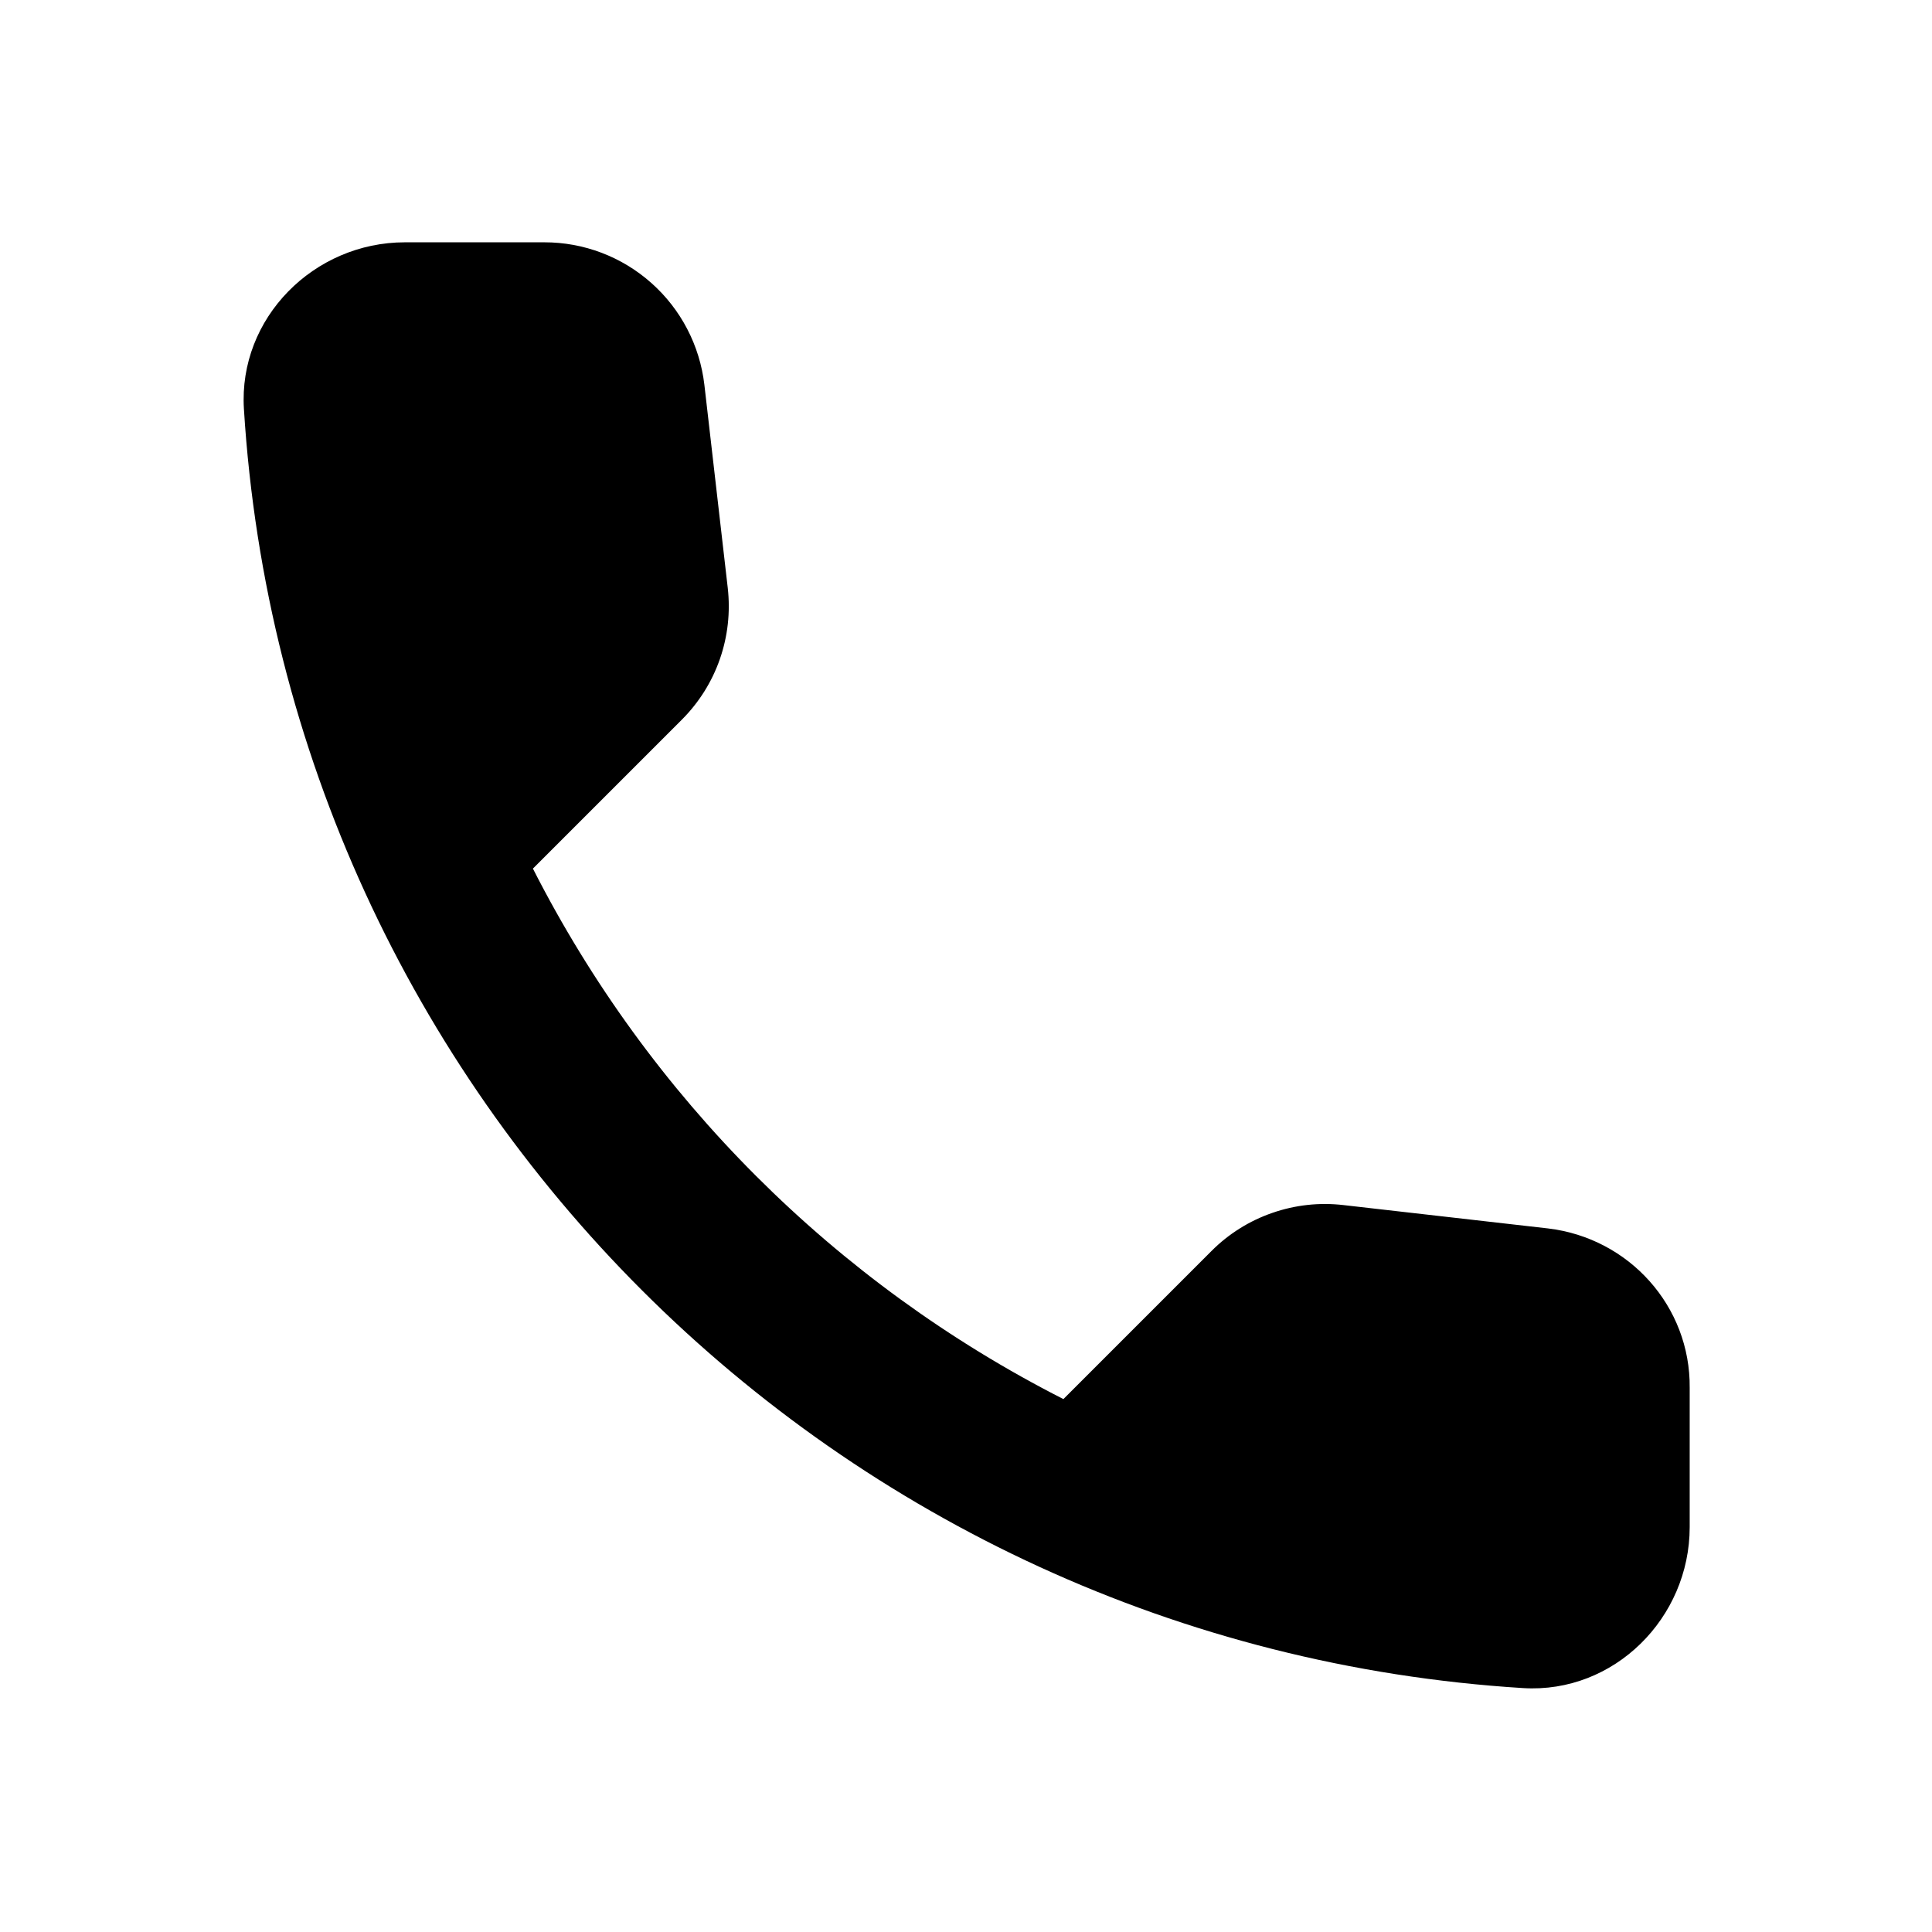
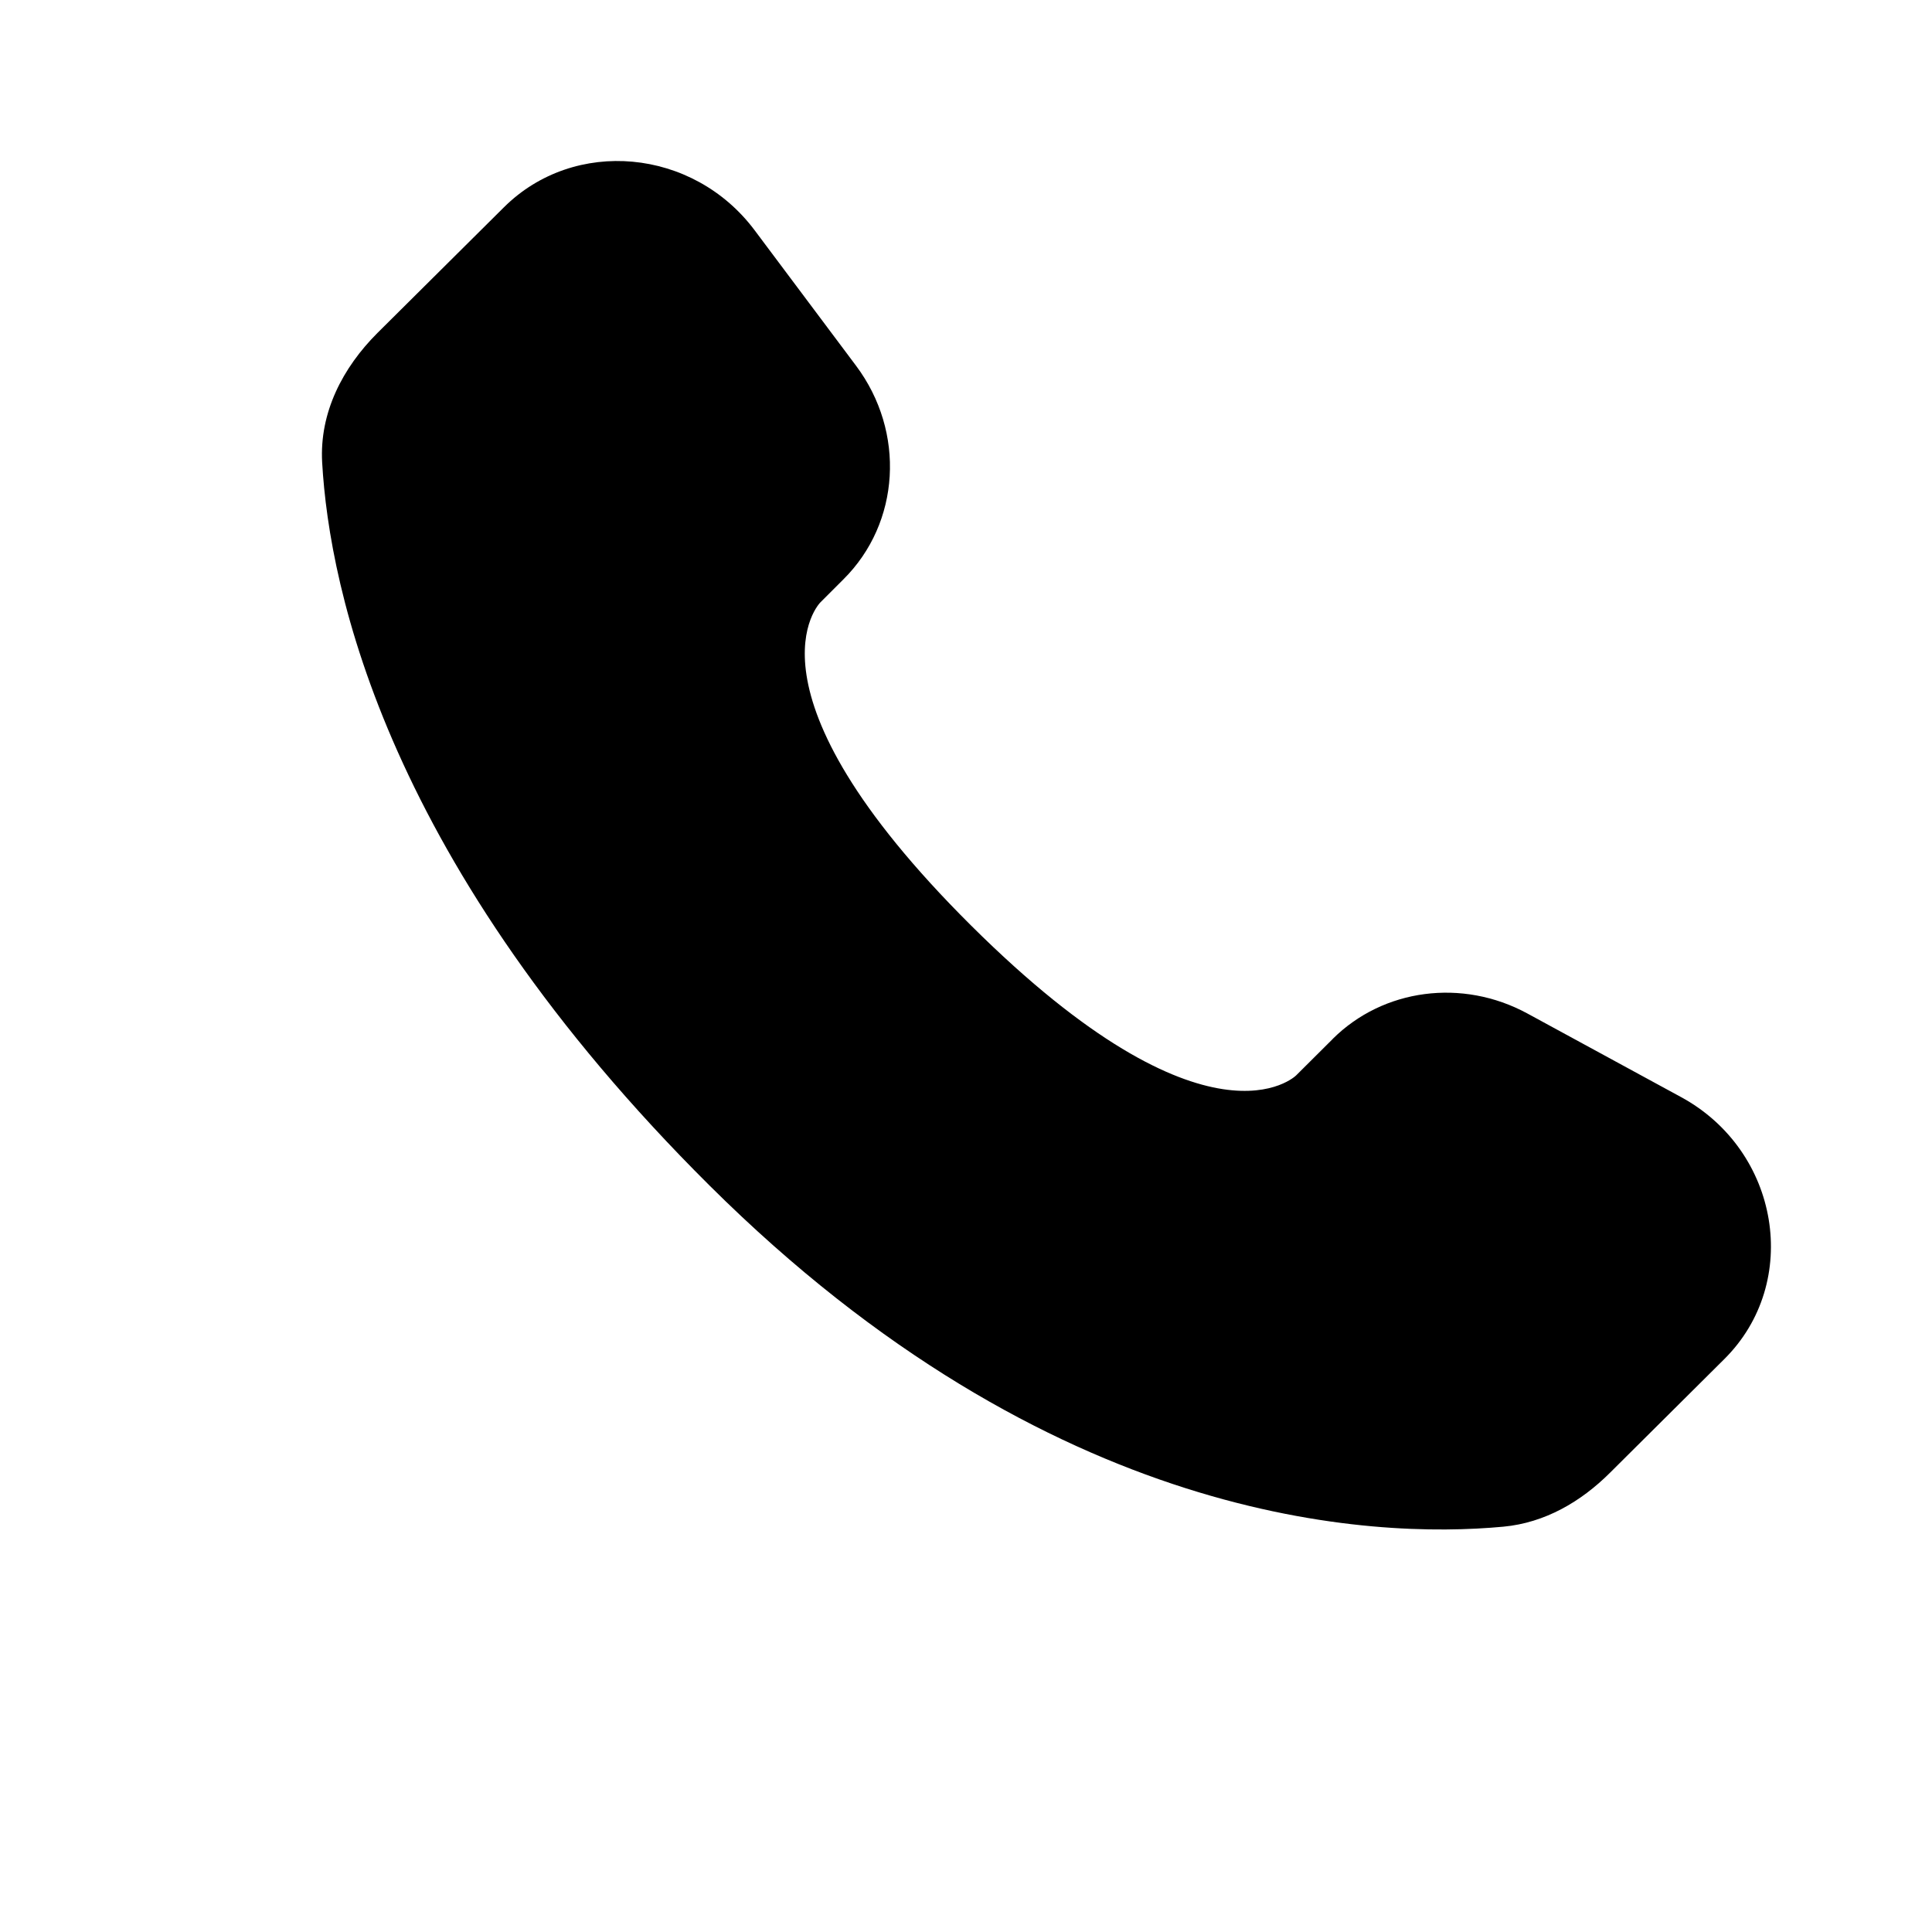
<svg xmlns="http://www.w3.org/2000/svg" width="24" height="24" viewBox="0 0 24 24" fill="none">
-   <path d="M19.23 15.26L16.69 14.97C16.391 14.935 16.089 14.968 15.805 15.067C15.521 15.165 15.262 15.327 15.05 15.54L13.21 17.38C10.371 15.936 8.064 13.629 6.62 10.79L8.47 8.94C8.9 8.51 9.11 7.91 9.04 7.3L8.75 4.78C8.693 4.292 8.459 3.842 8.092 3.516C7.725 3.189 7.251 3.009 6.76 3.01H5.03C3.9 3.01 2.96 3.95 3.03 5.08C3.56 13.62 10.39 20.44 18.92 20.97C20.05 21.04 20.99 20.1 20.99 18.97V17.24C21 16.23 20.24 15.38 19.23 15.26Z" fill="currentColor" />
+   <path fill="currentColor" d="m16.556 12.906l-.455.453s-1.083 1.076-4.038-1.862s-1.872-4.014-1.872-4.014l.286-.286c.707-.702.774-1.83.157-2.654L9.374 2.86C8.61 1.84 7.135 1.705 6.26 2.575l-1.57 1.56c-.433.432-.723.99-.688 1.61c.09 1.587.808 5 4.812 8.982c4.247 4.222 8.232 4.39 9.861 4.238c.516-.048.964-.31 1.325-.67l1.42-1.412c.96-.953.69-2.588-.538-3.255l-1.91-1.039c-.806-.437-1.787-.309-2.417.317" />
</svg>
